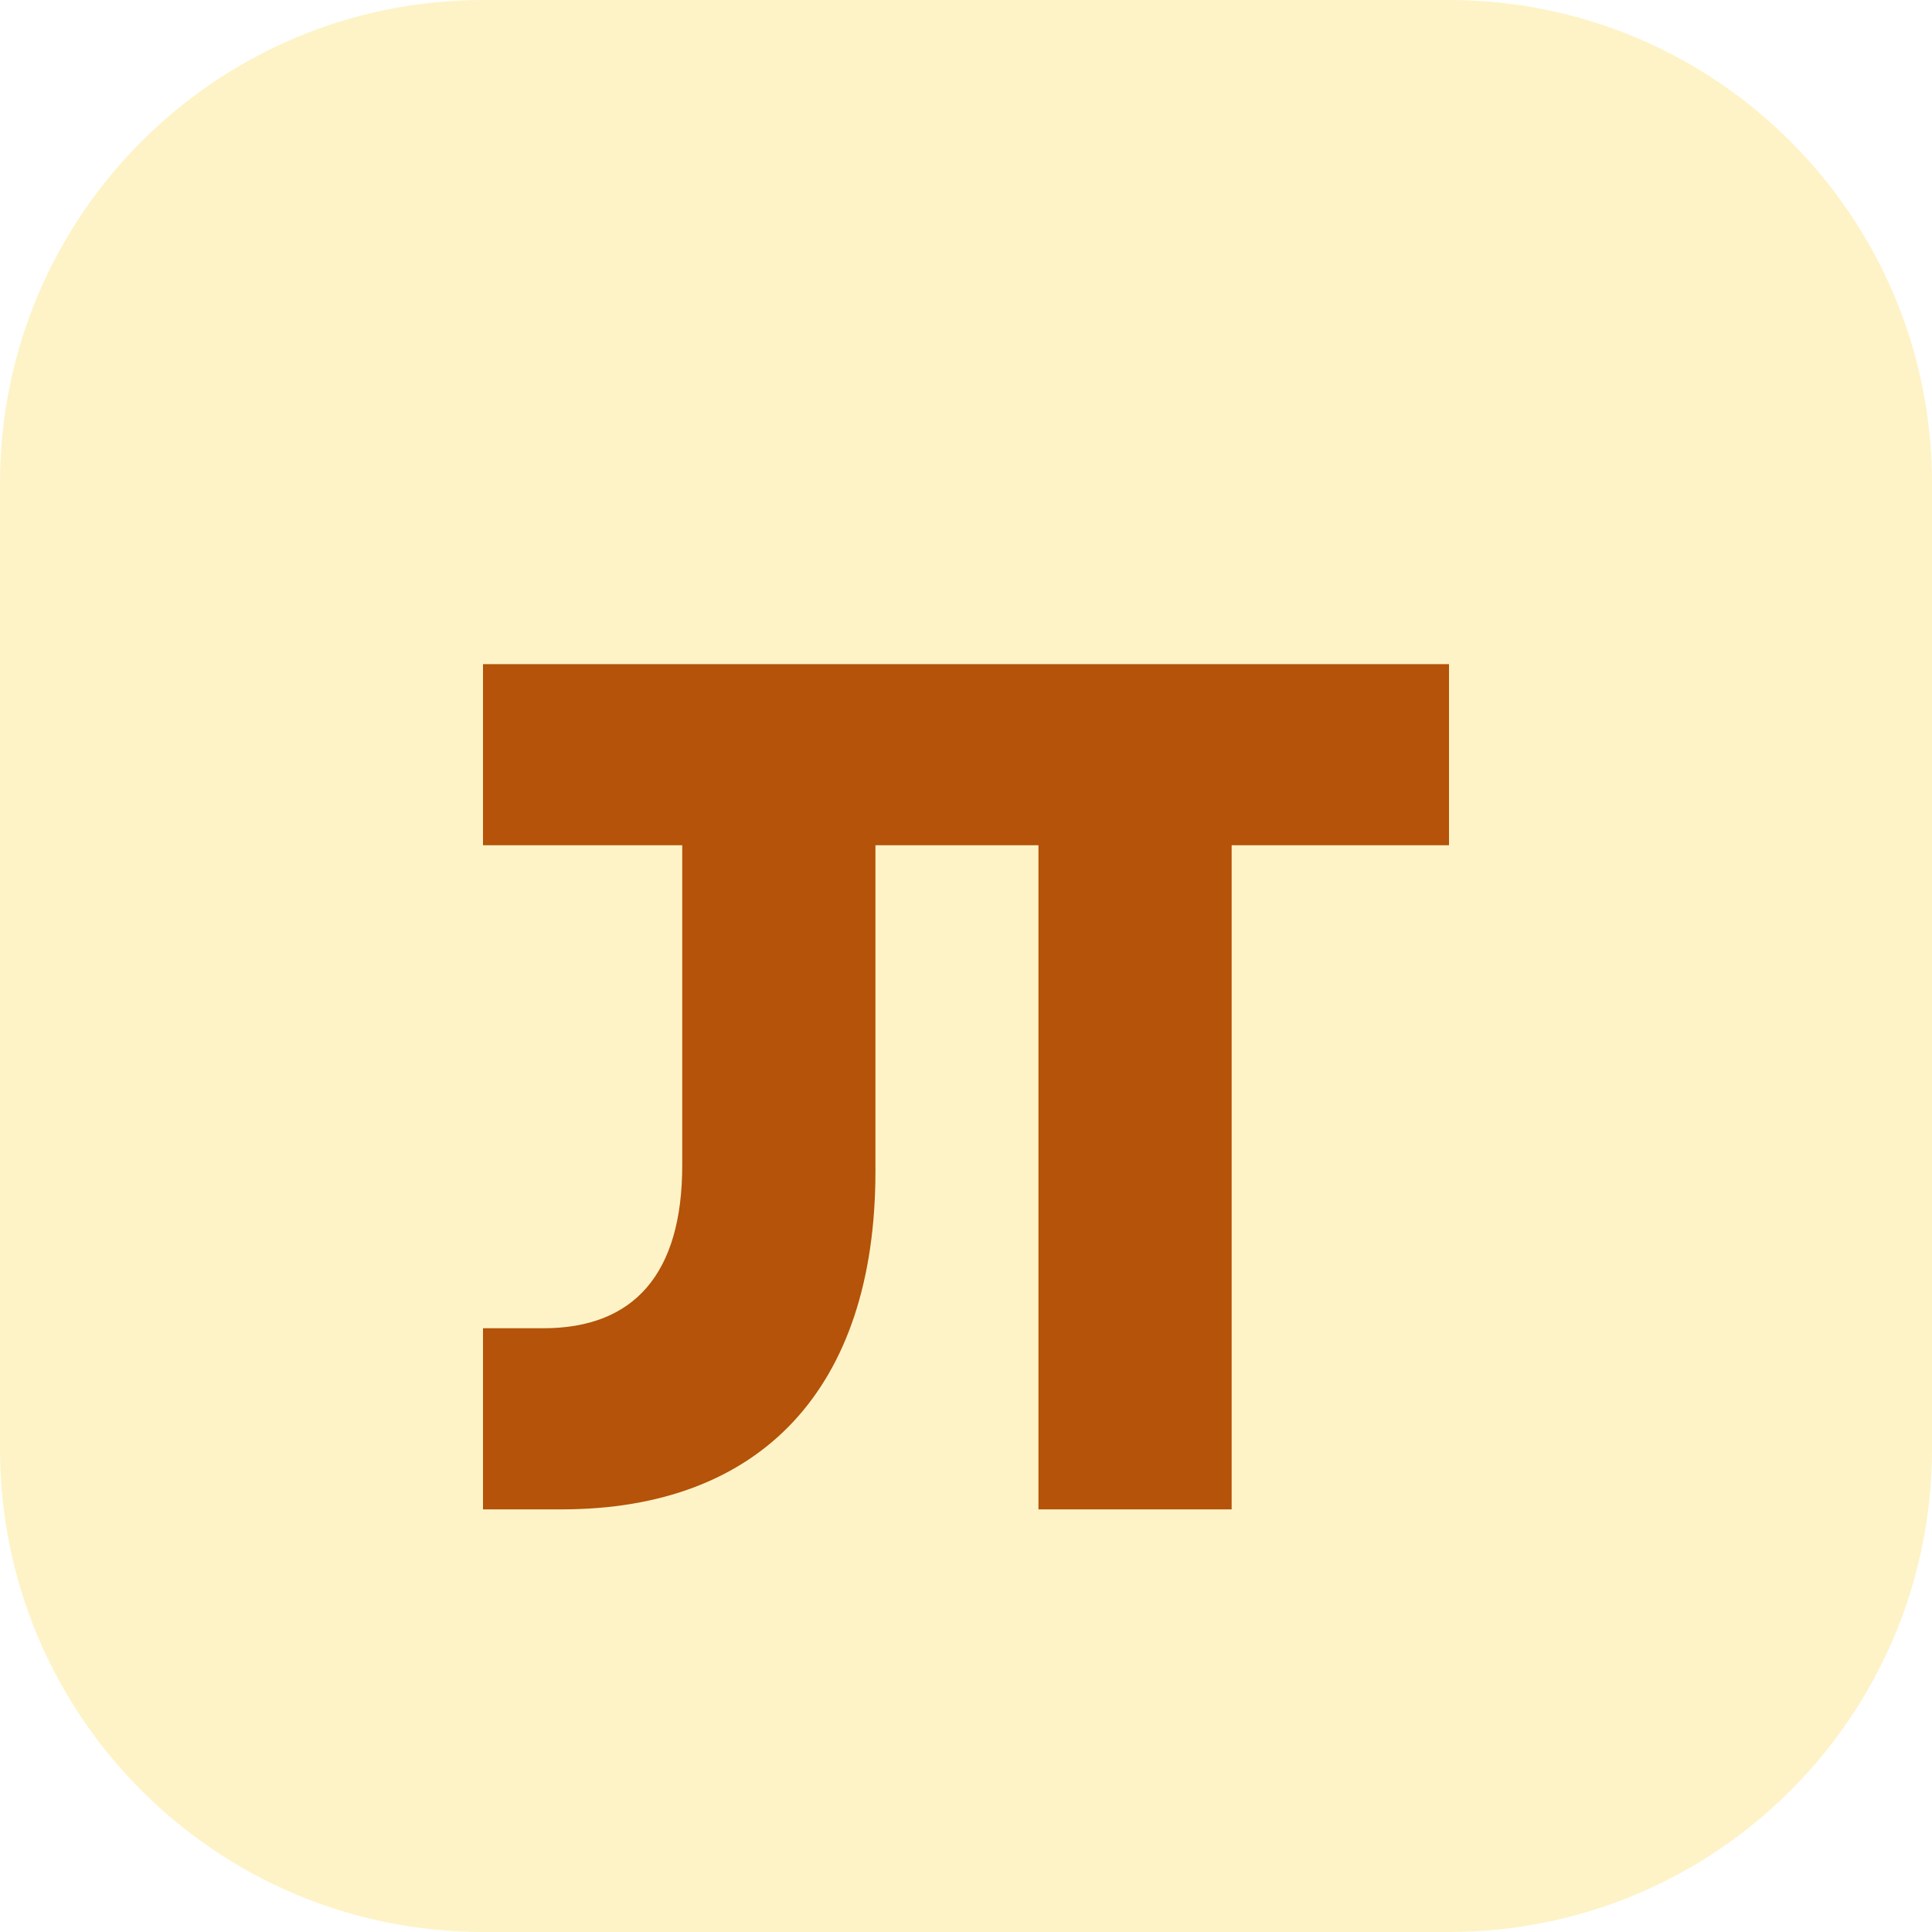
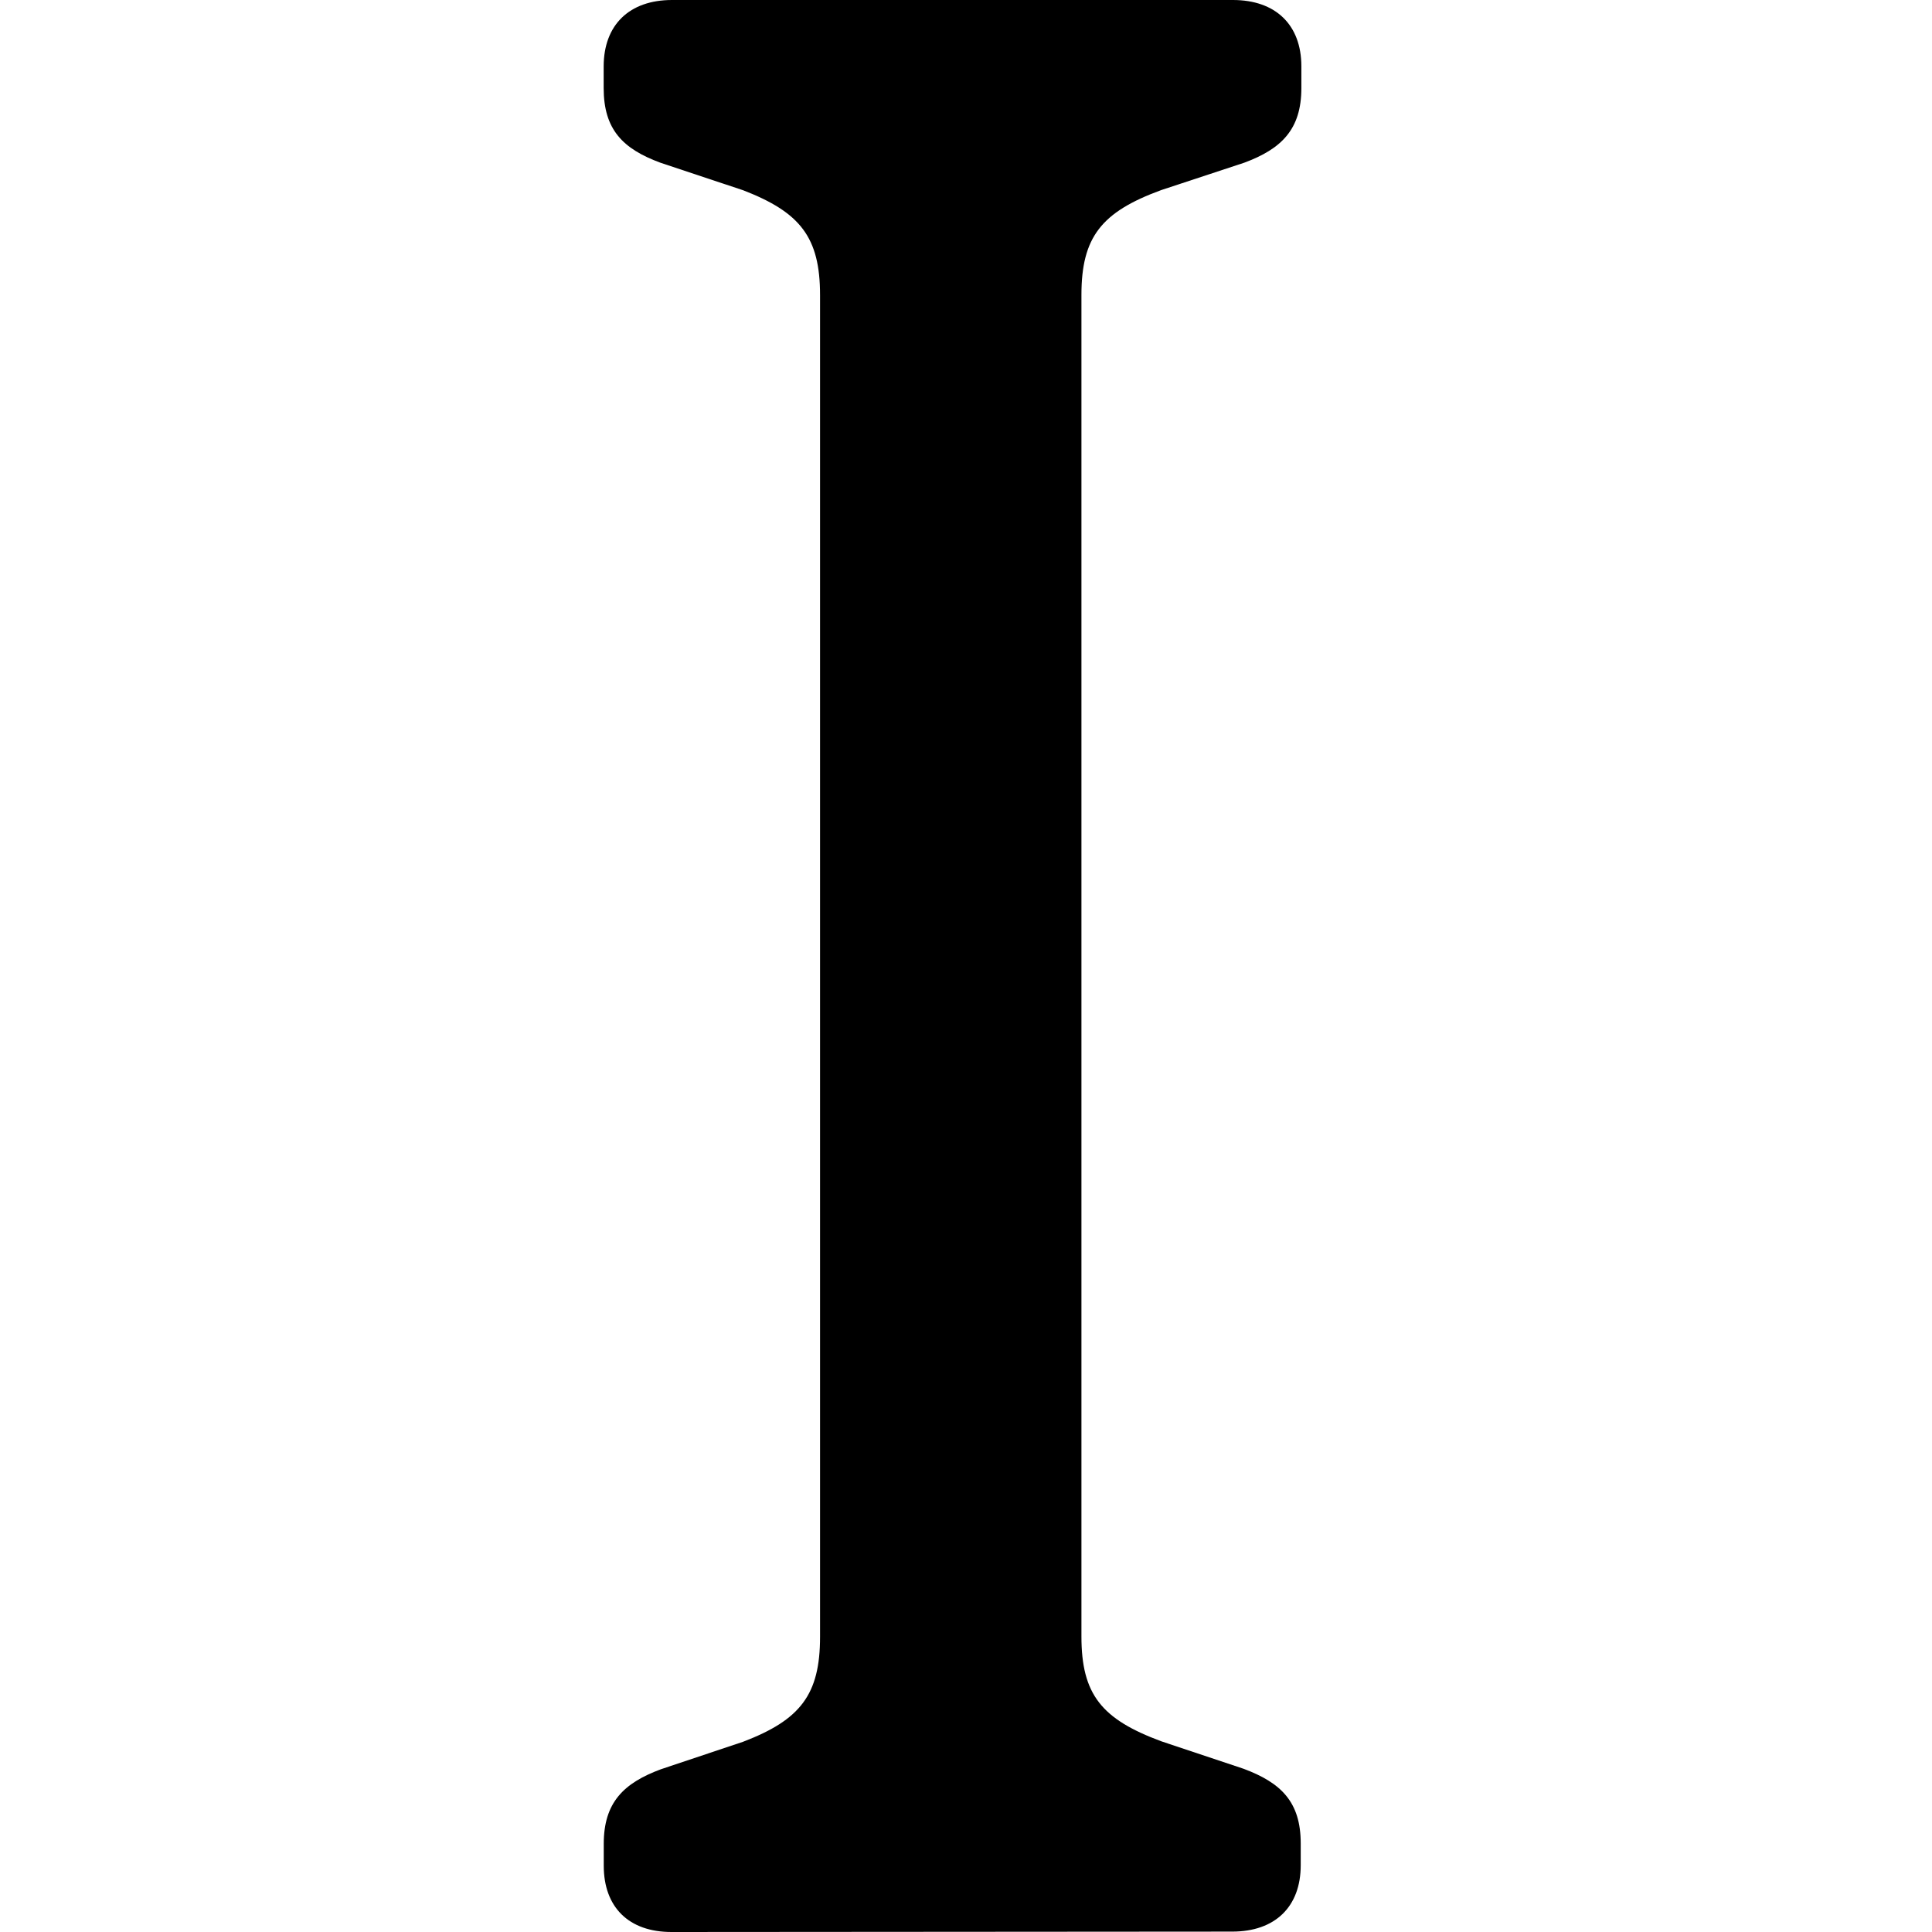
- <svg xmlns="http://www.w3.org/2000/svg" viewBox="0 0 32 32">
-   <rect width="32" height="32" rx="8" fill="#fef3c7" />
-   <path d="M8 11h16v3h-3.6v11h-3.2V14h-2.7v5.4c0 3.6-1.9 5.6-5.2 5.6H8v-3h1c1.5 0 2.3-.9 2.3-2.7V14H8v-3Z" fill="#b45309" />
+ <svg xmlns="http://www.w3.org/2000/svg" fill="currentColor" fill-rule="evenodd" height="1em" style="flex:none;line-height:1" viewBox="0 0 24 24" width="1em">
+   <path d="M8.341 24c-.53 0-.841-.308-.841-.824v-.271c0-.514.248-.755.708-.926l1.025-.343c.708-.271.954-.583.954-1.303V3.667c0-.72-.246-1.029-.954-1.303L8.2 2.02c-.46-.171-.701-.408-.701-.926V.824C7.5.309 7.818 0 8.348 0h6.968c.531 0 .85.309.85.824v.271c0 .514-.249.755-.709.926l-1.031.34c-.743.272-.992.583-.992 1.303v16.664c0 .72.249 1.028.992 1.303l1.024.342c.46.172.708.408.708.926v.272c0 .515-.318.824-.85.824L8.342 24z" />
</svg>
